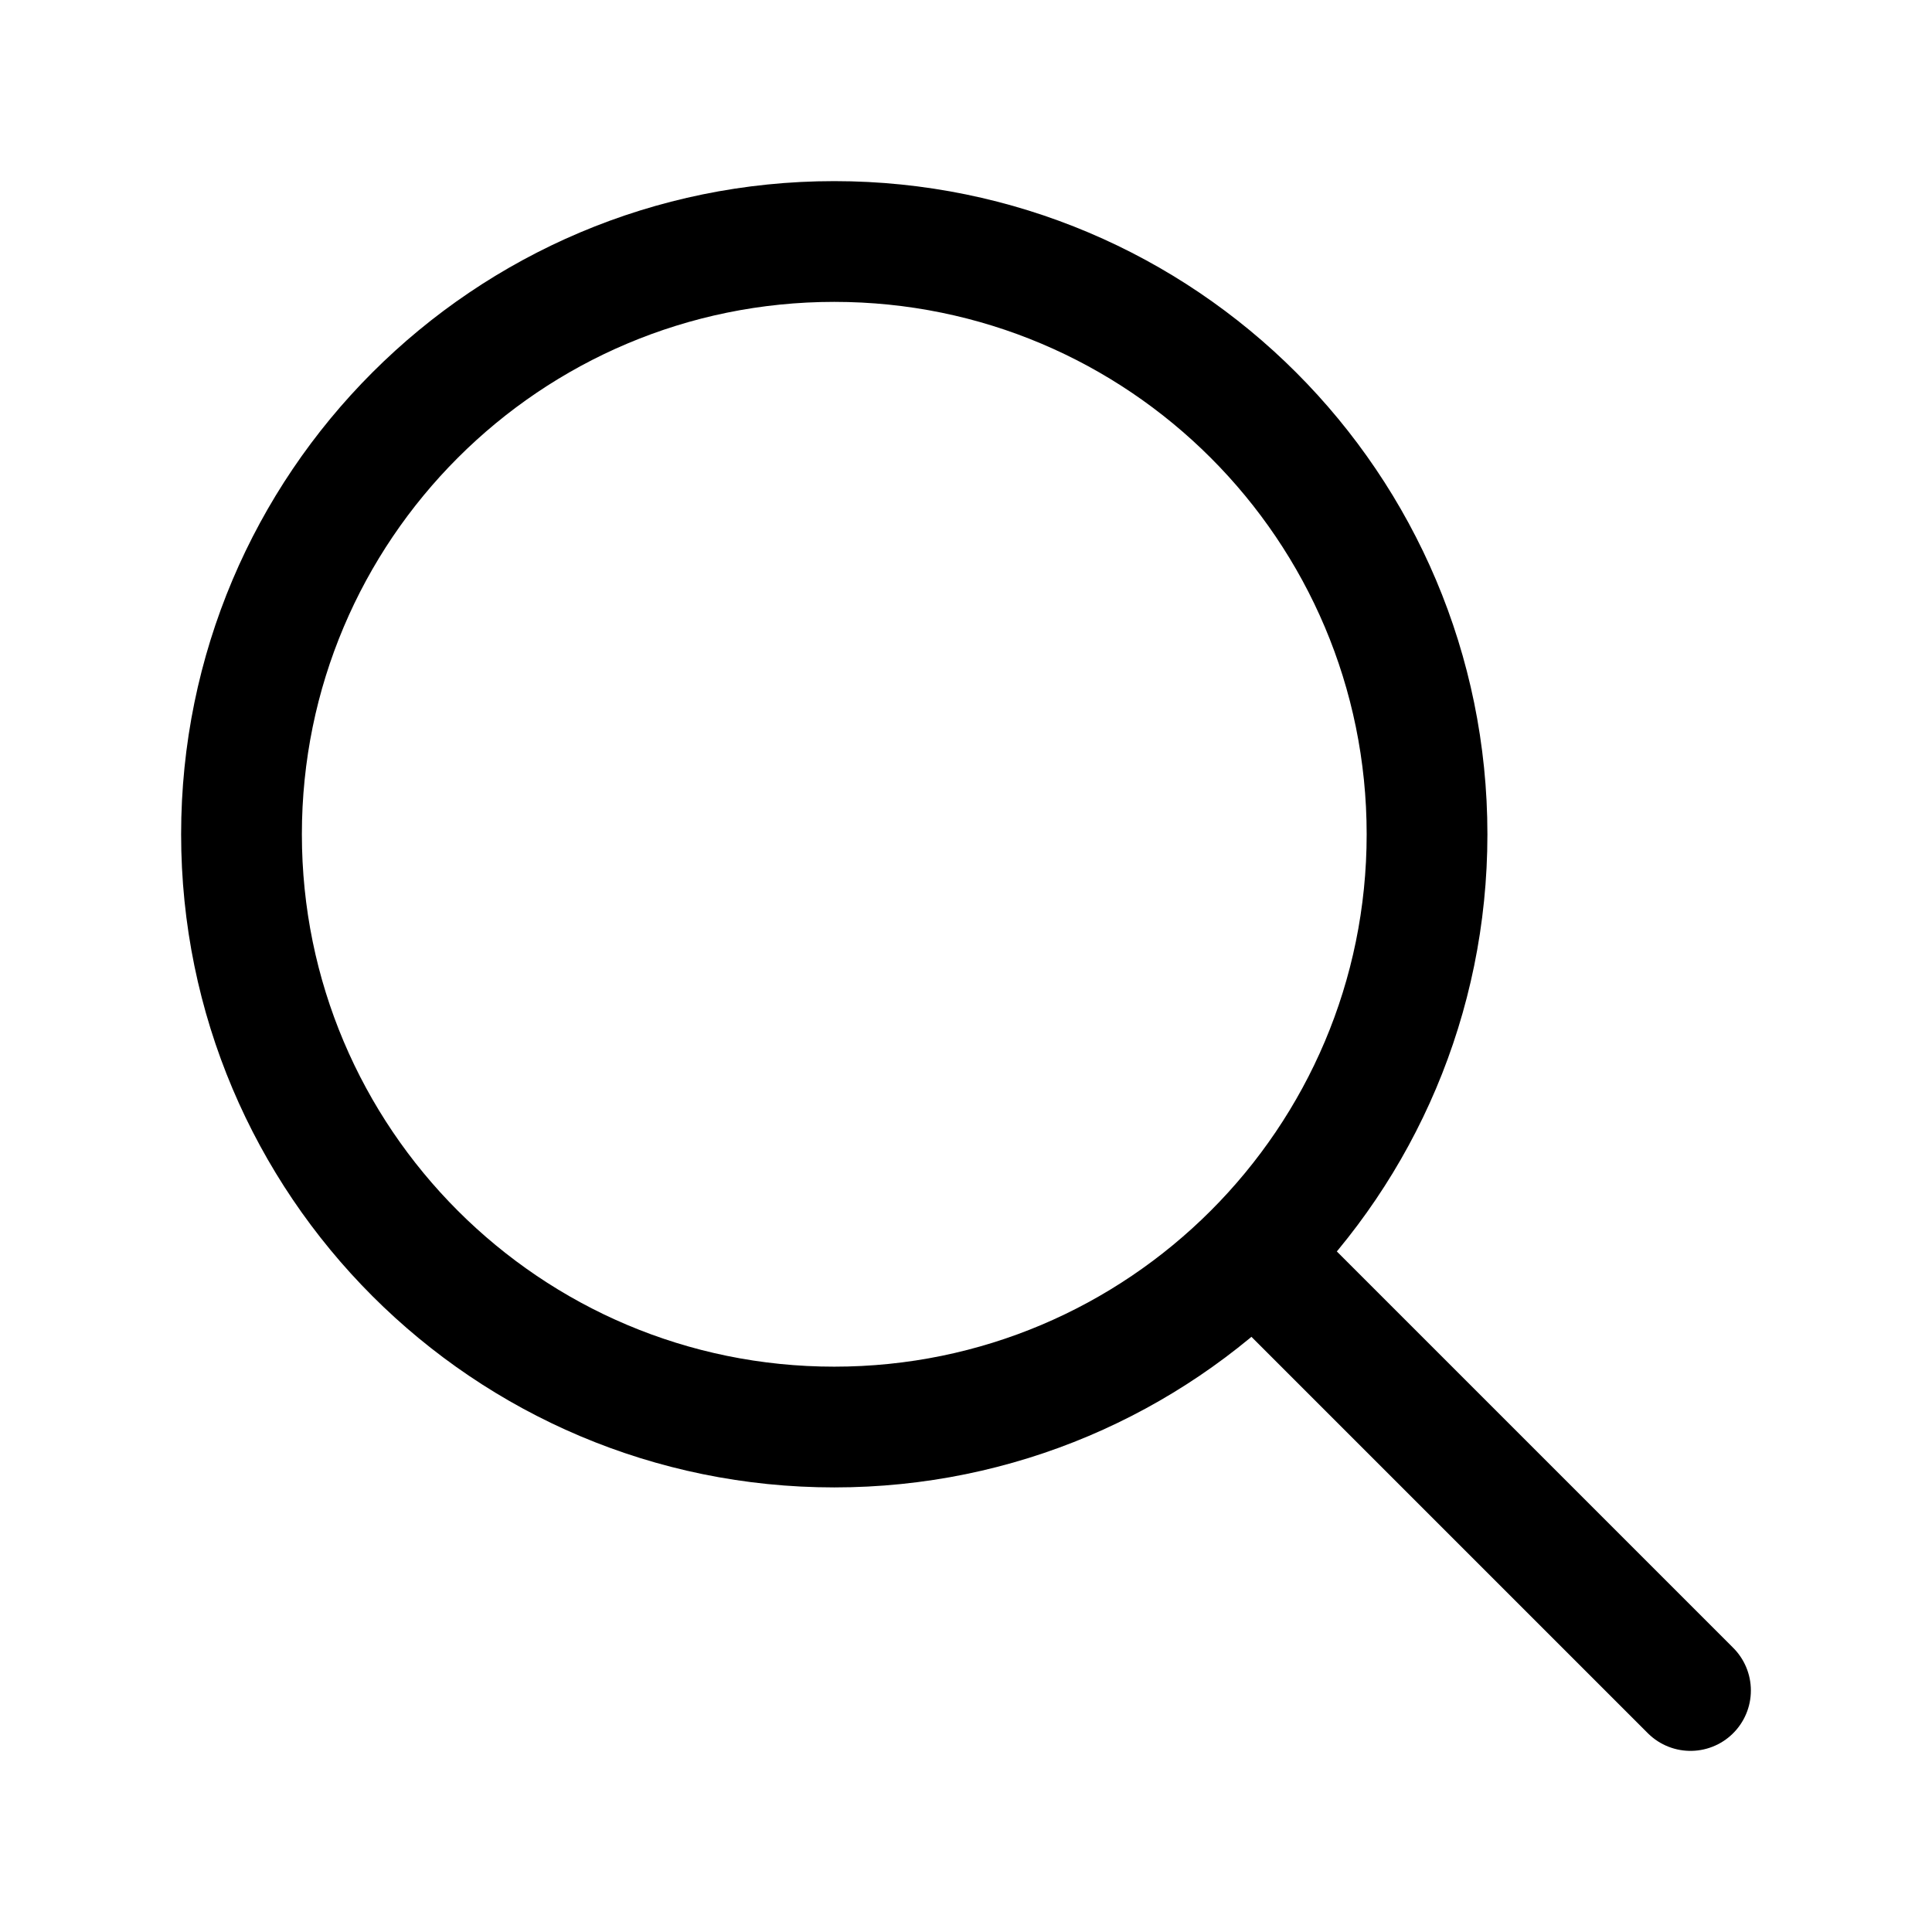
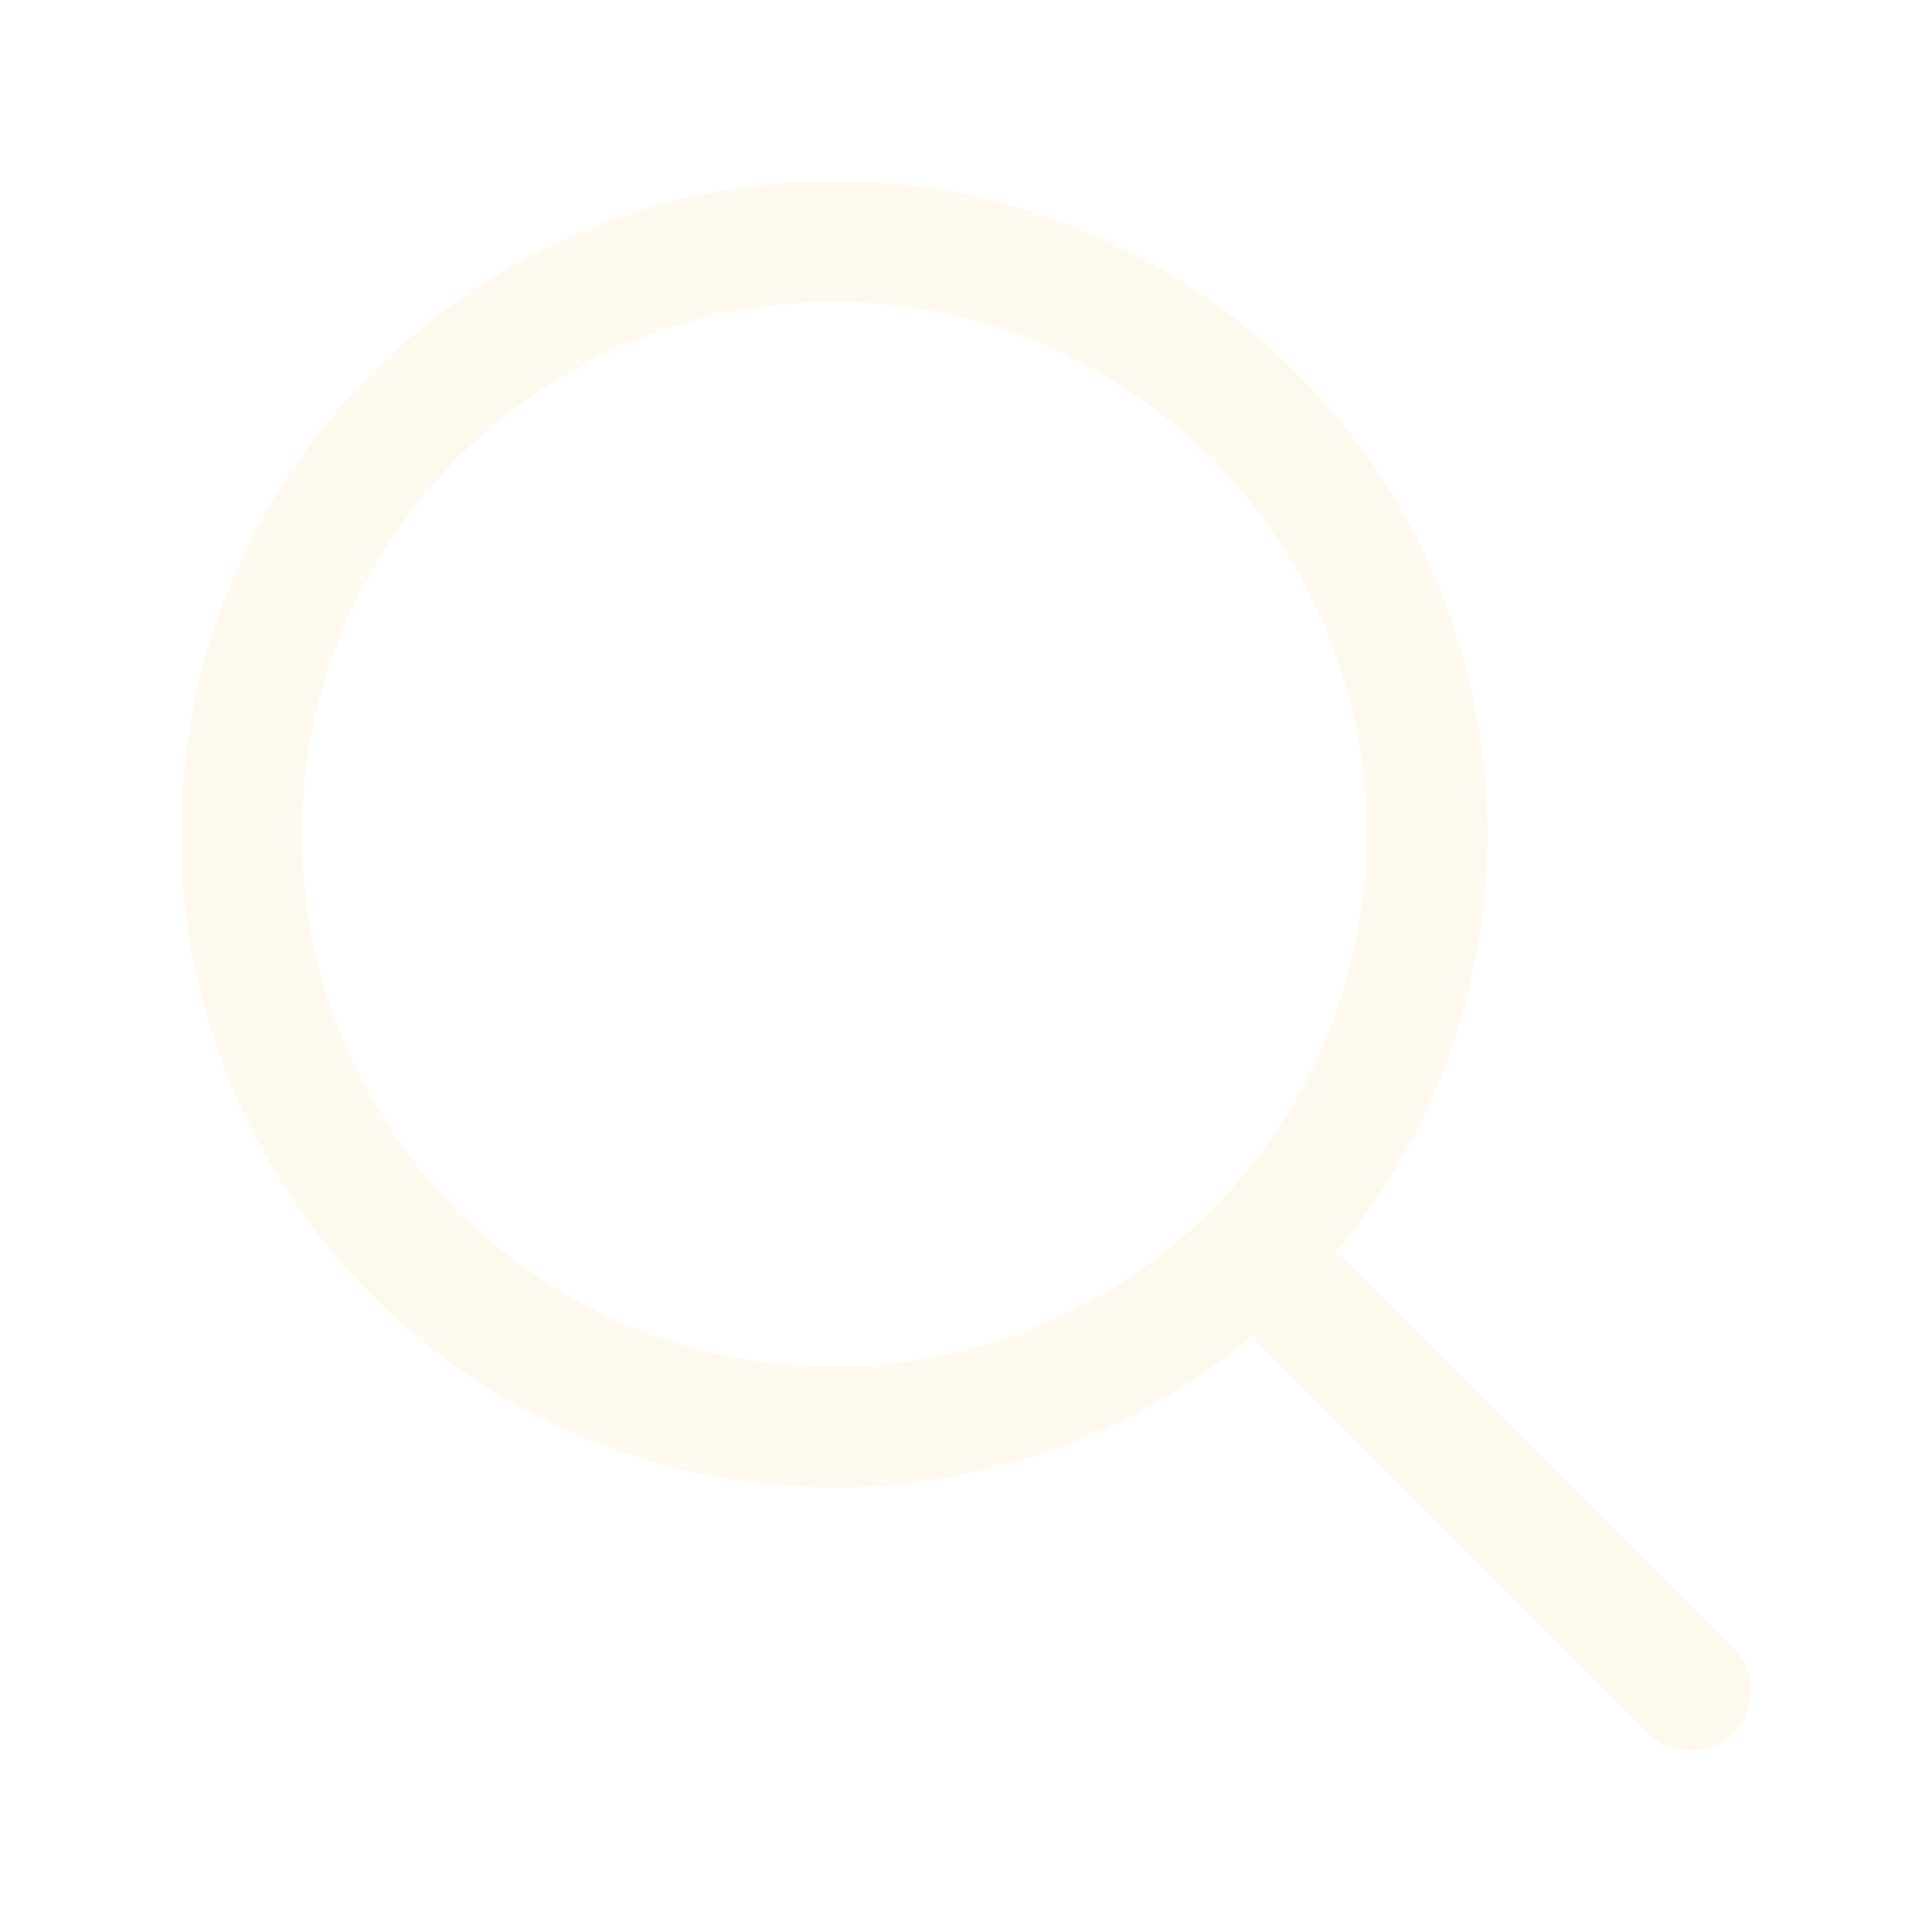
<svg xmlns="http://www.w3.org/2000/svg" class="ionicon" viewBox="0 0 512 512">
-   <path d="M221.09 64a157.09 157.09 0 10157.09 157.09A157.1 157.1 0 00221.09 64z" fill="none" stroke="currentColor" stroke-miterlimit="10" stroke-width="32" />
-   <path fill="none" stroke="currentColor" stroke-linecap="round" stroke-miterlimit="10" stroke-width="32" d="M338.29 338.29L448 448" />
+   <path d="M221.09 64a157.09 157.09 0 10157.09 157.09A157.1 157.1 0 00221.09 64z" fill="none" stroke="#fffaf0" stroke-miterlimit="10" stroke-width="32" />
+   <path fill="none" stroke="#fffaf0" stroke-linecap="round" stroke-miterlimit="10" stroke-width="32" d="M338.29 338.29L448 448" />
</svg>
